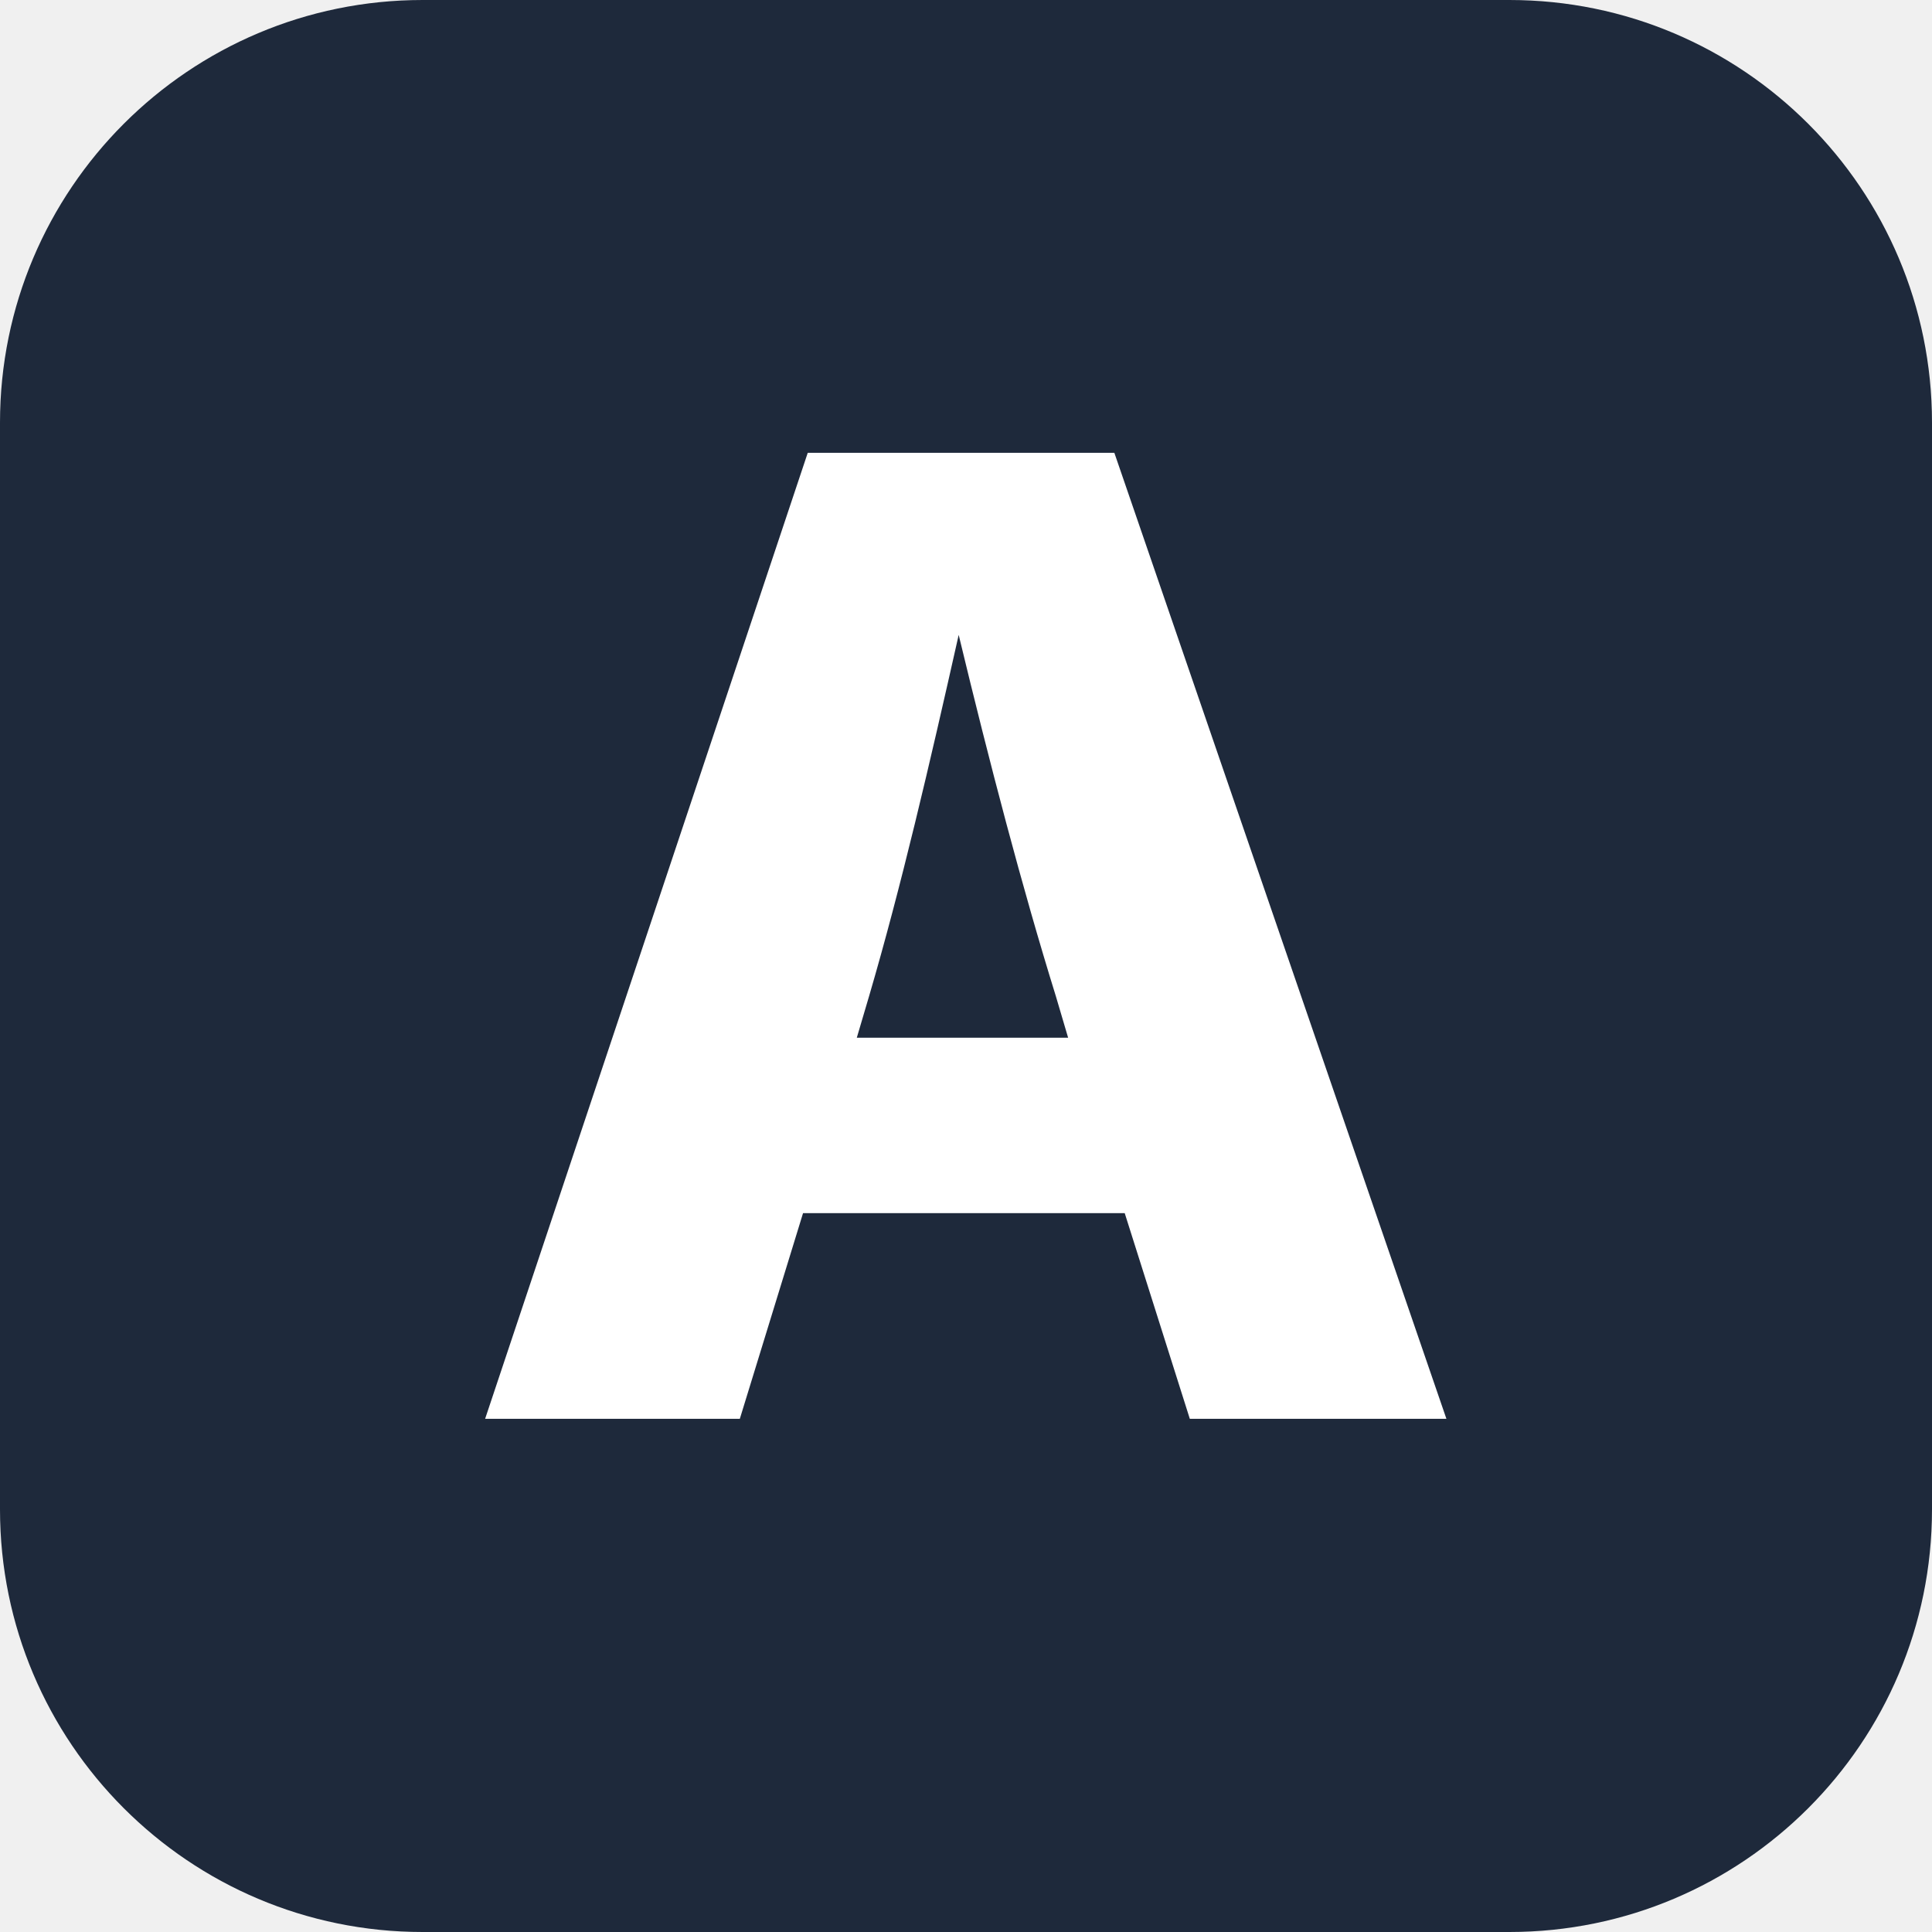
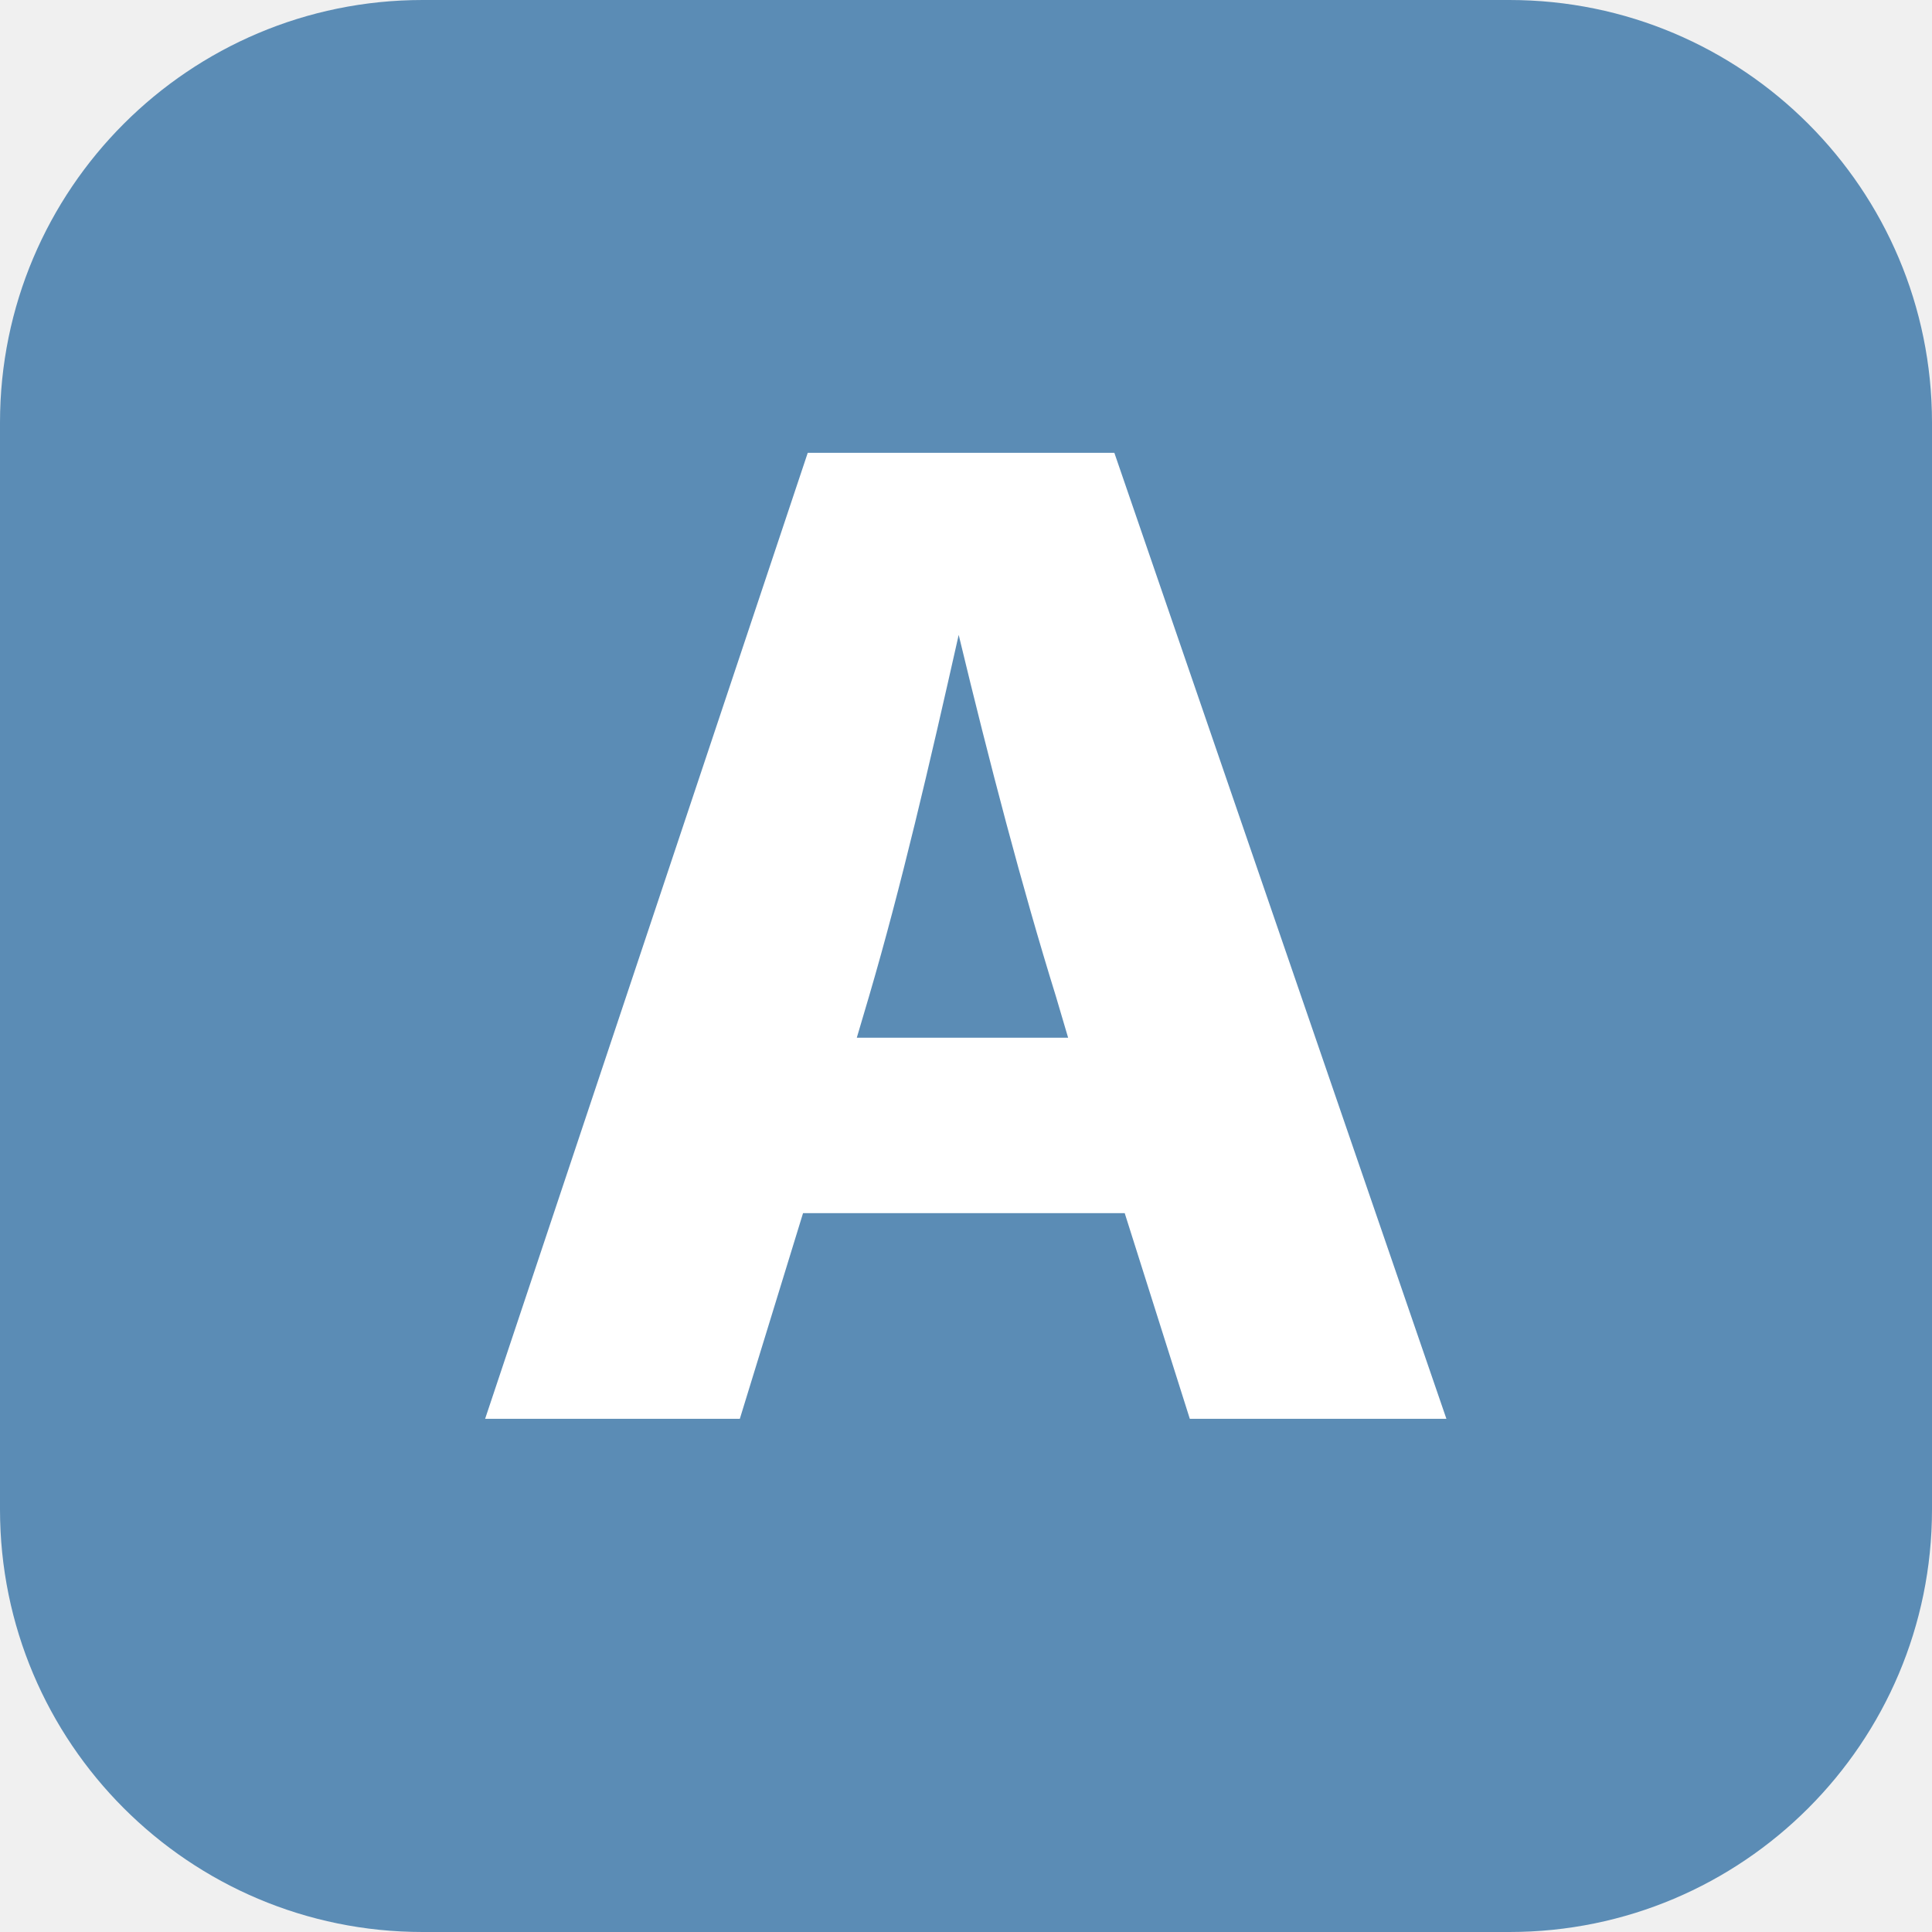
<svg xmlns="http://www.w3.org/2000/svg" viewBox="0 0 32 32">
-   <rect width="32" height="32" rx="7" fill="#1e293b" />
+   <rect width="32" height="32" rx="7" fill="#5b8cb5" />
  <text x="16" y="23.5" text-anchor="middle" font-family="-apple-system,BlinkMacSystemFont,'Segoe UI',sans-serif" font-size="22" font-weight="800" fill="white">A</text>
</svg>
